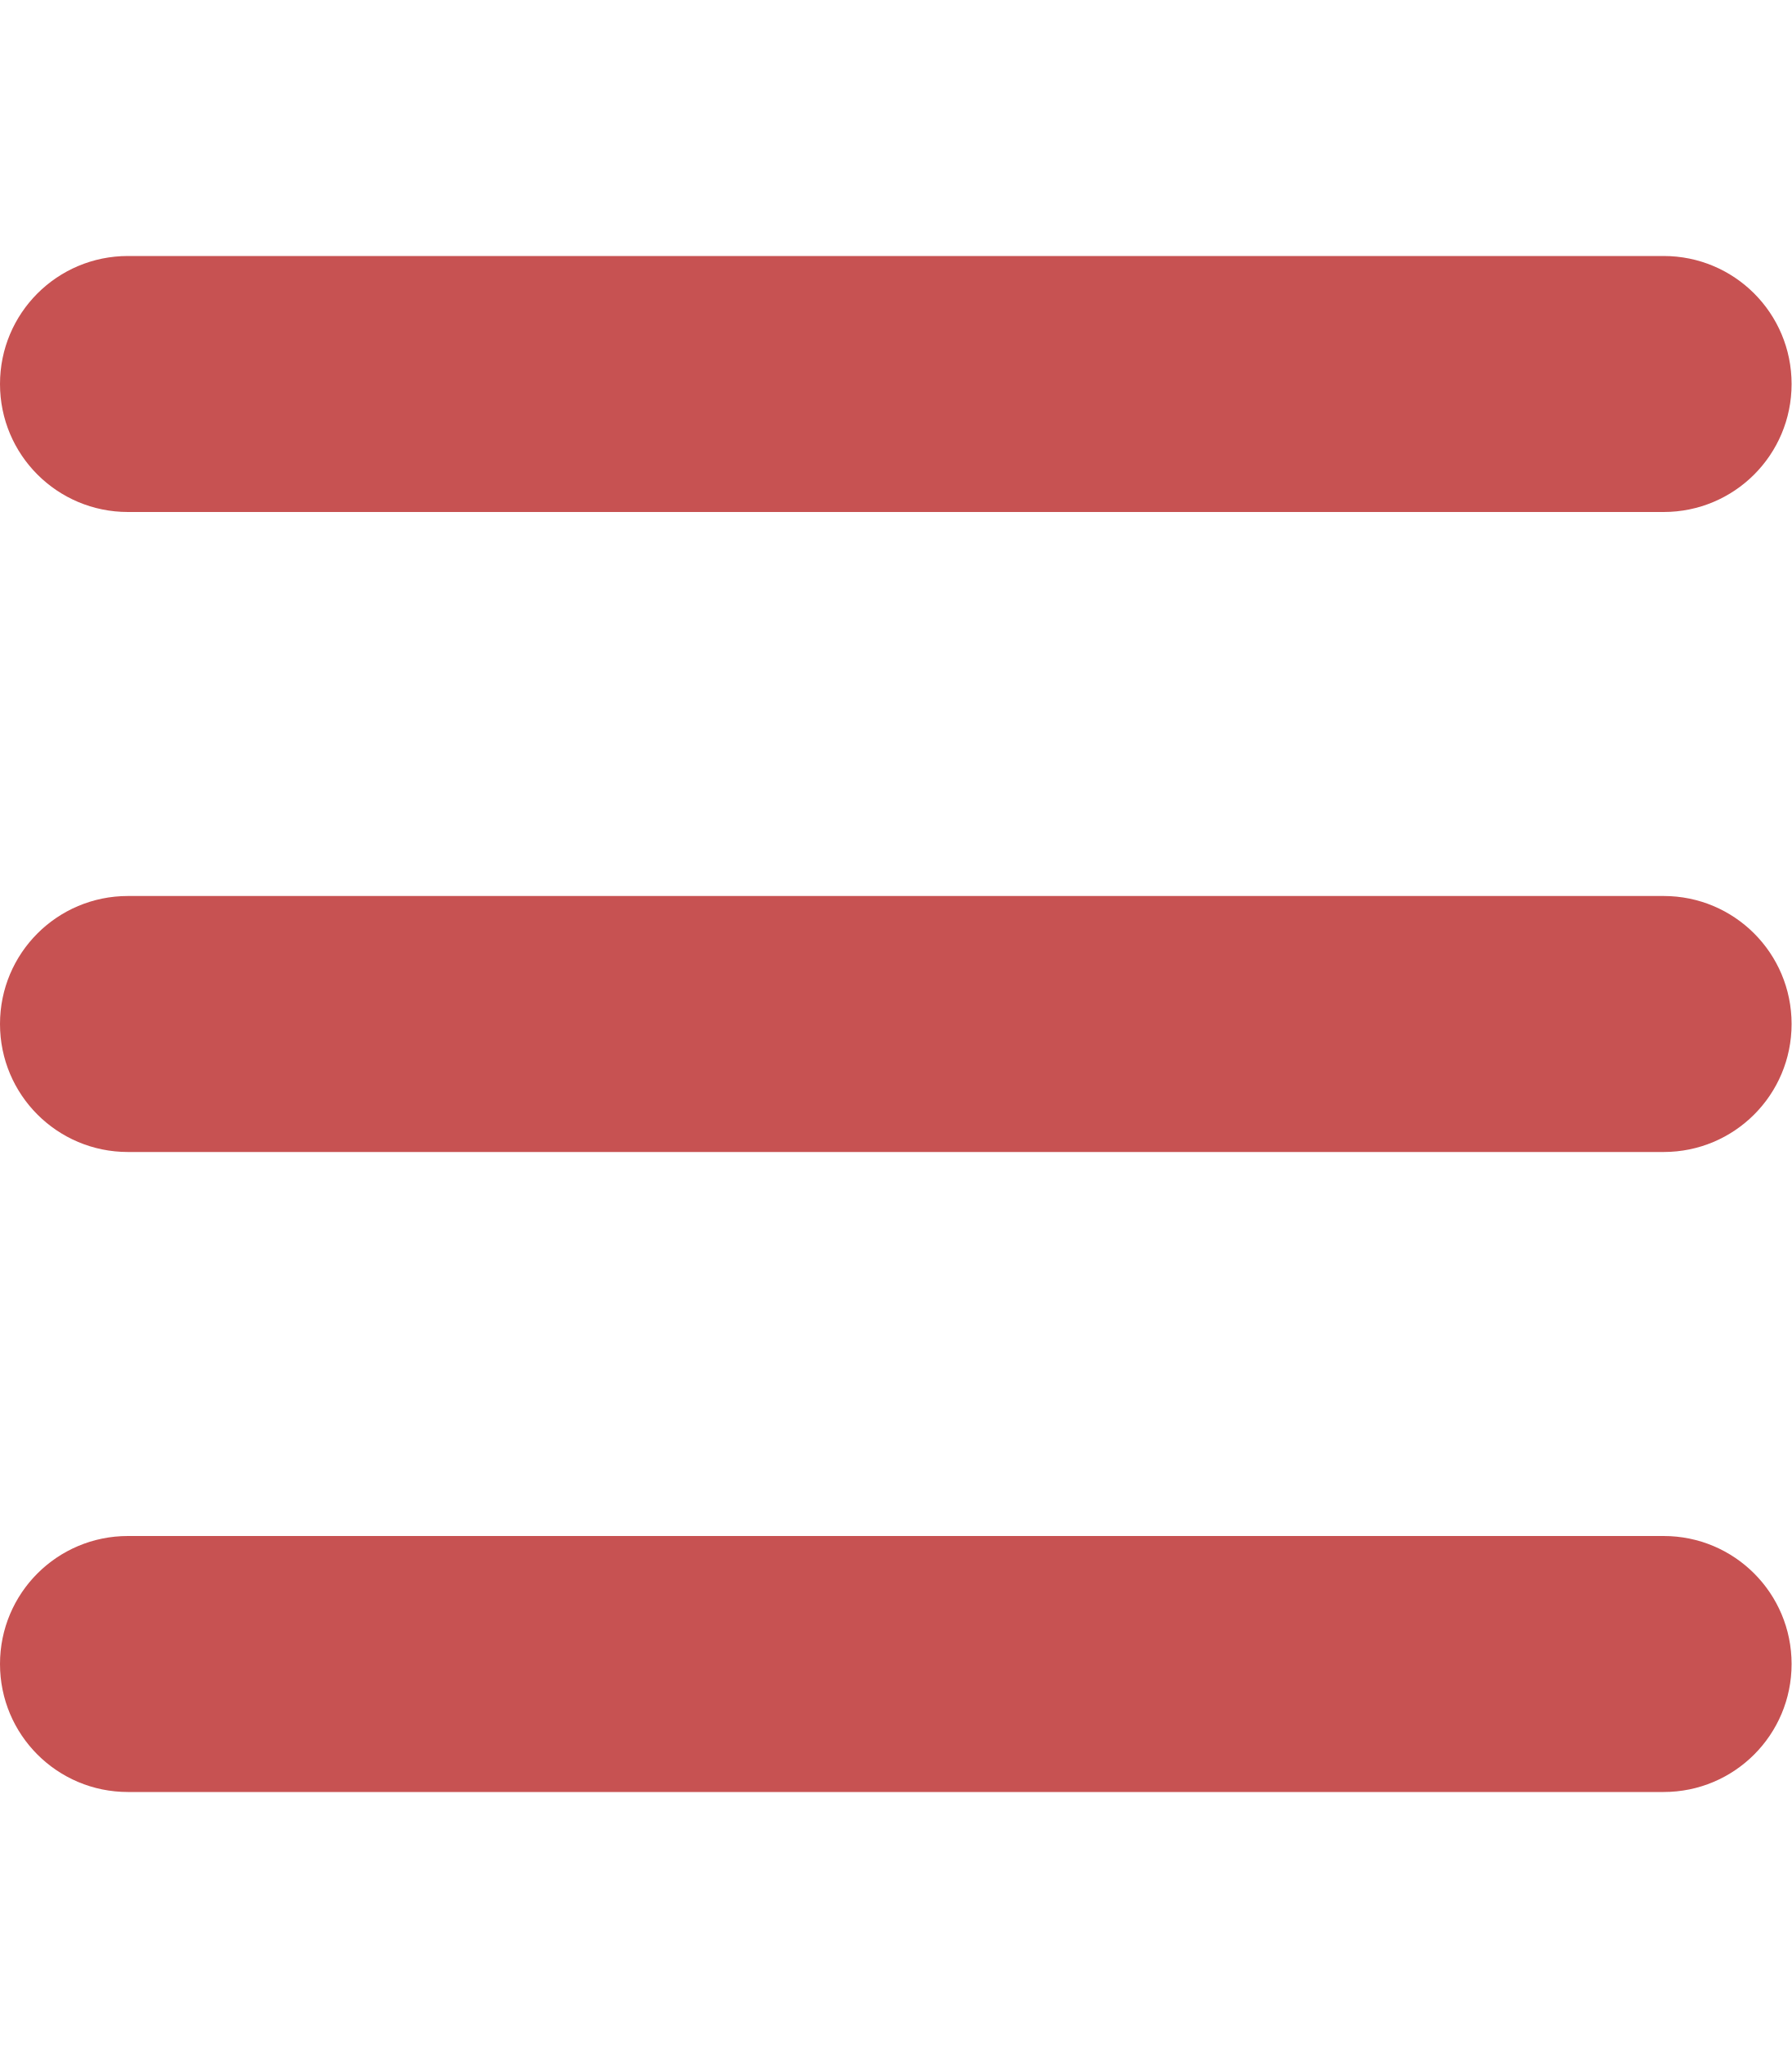
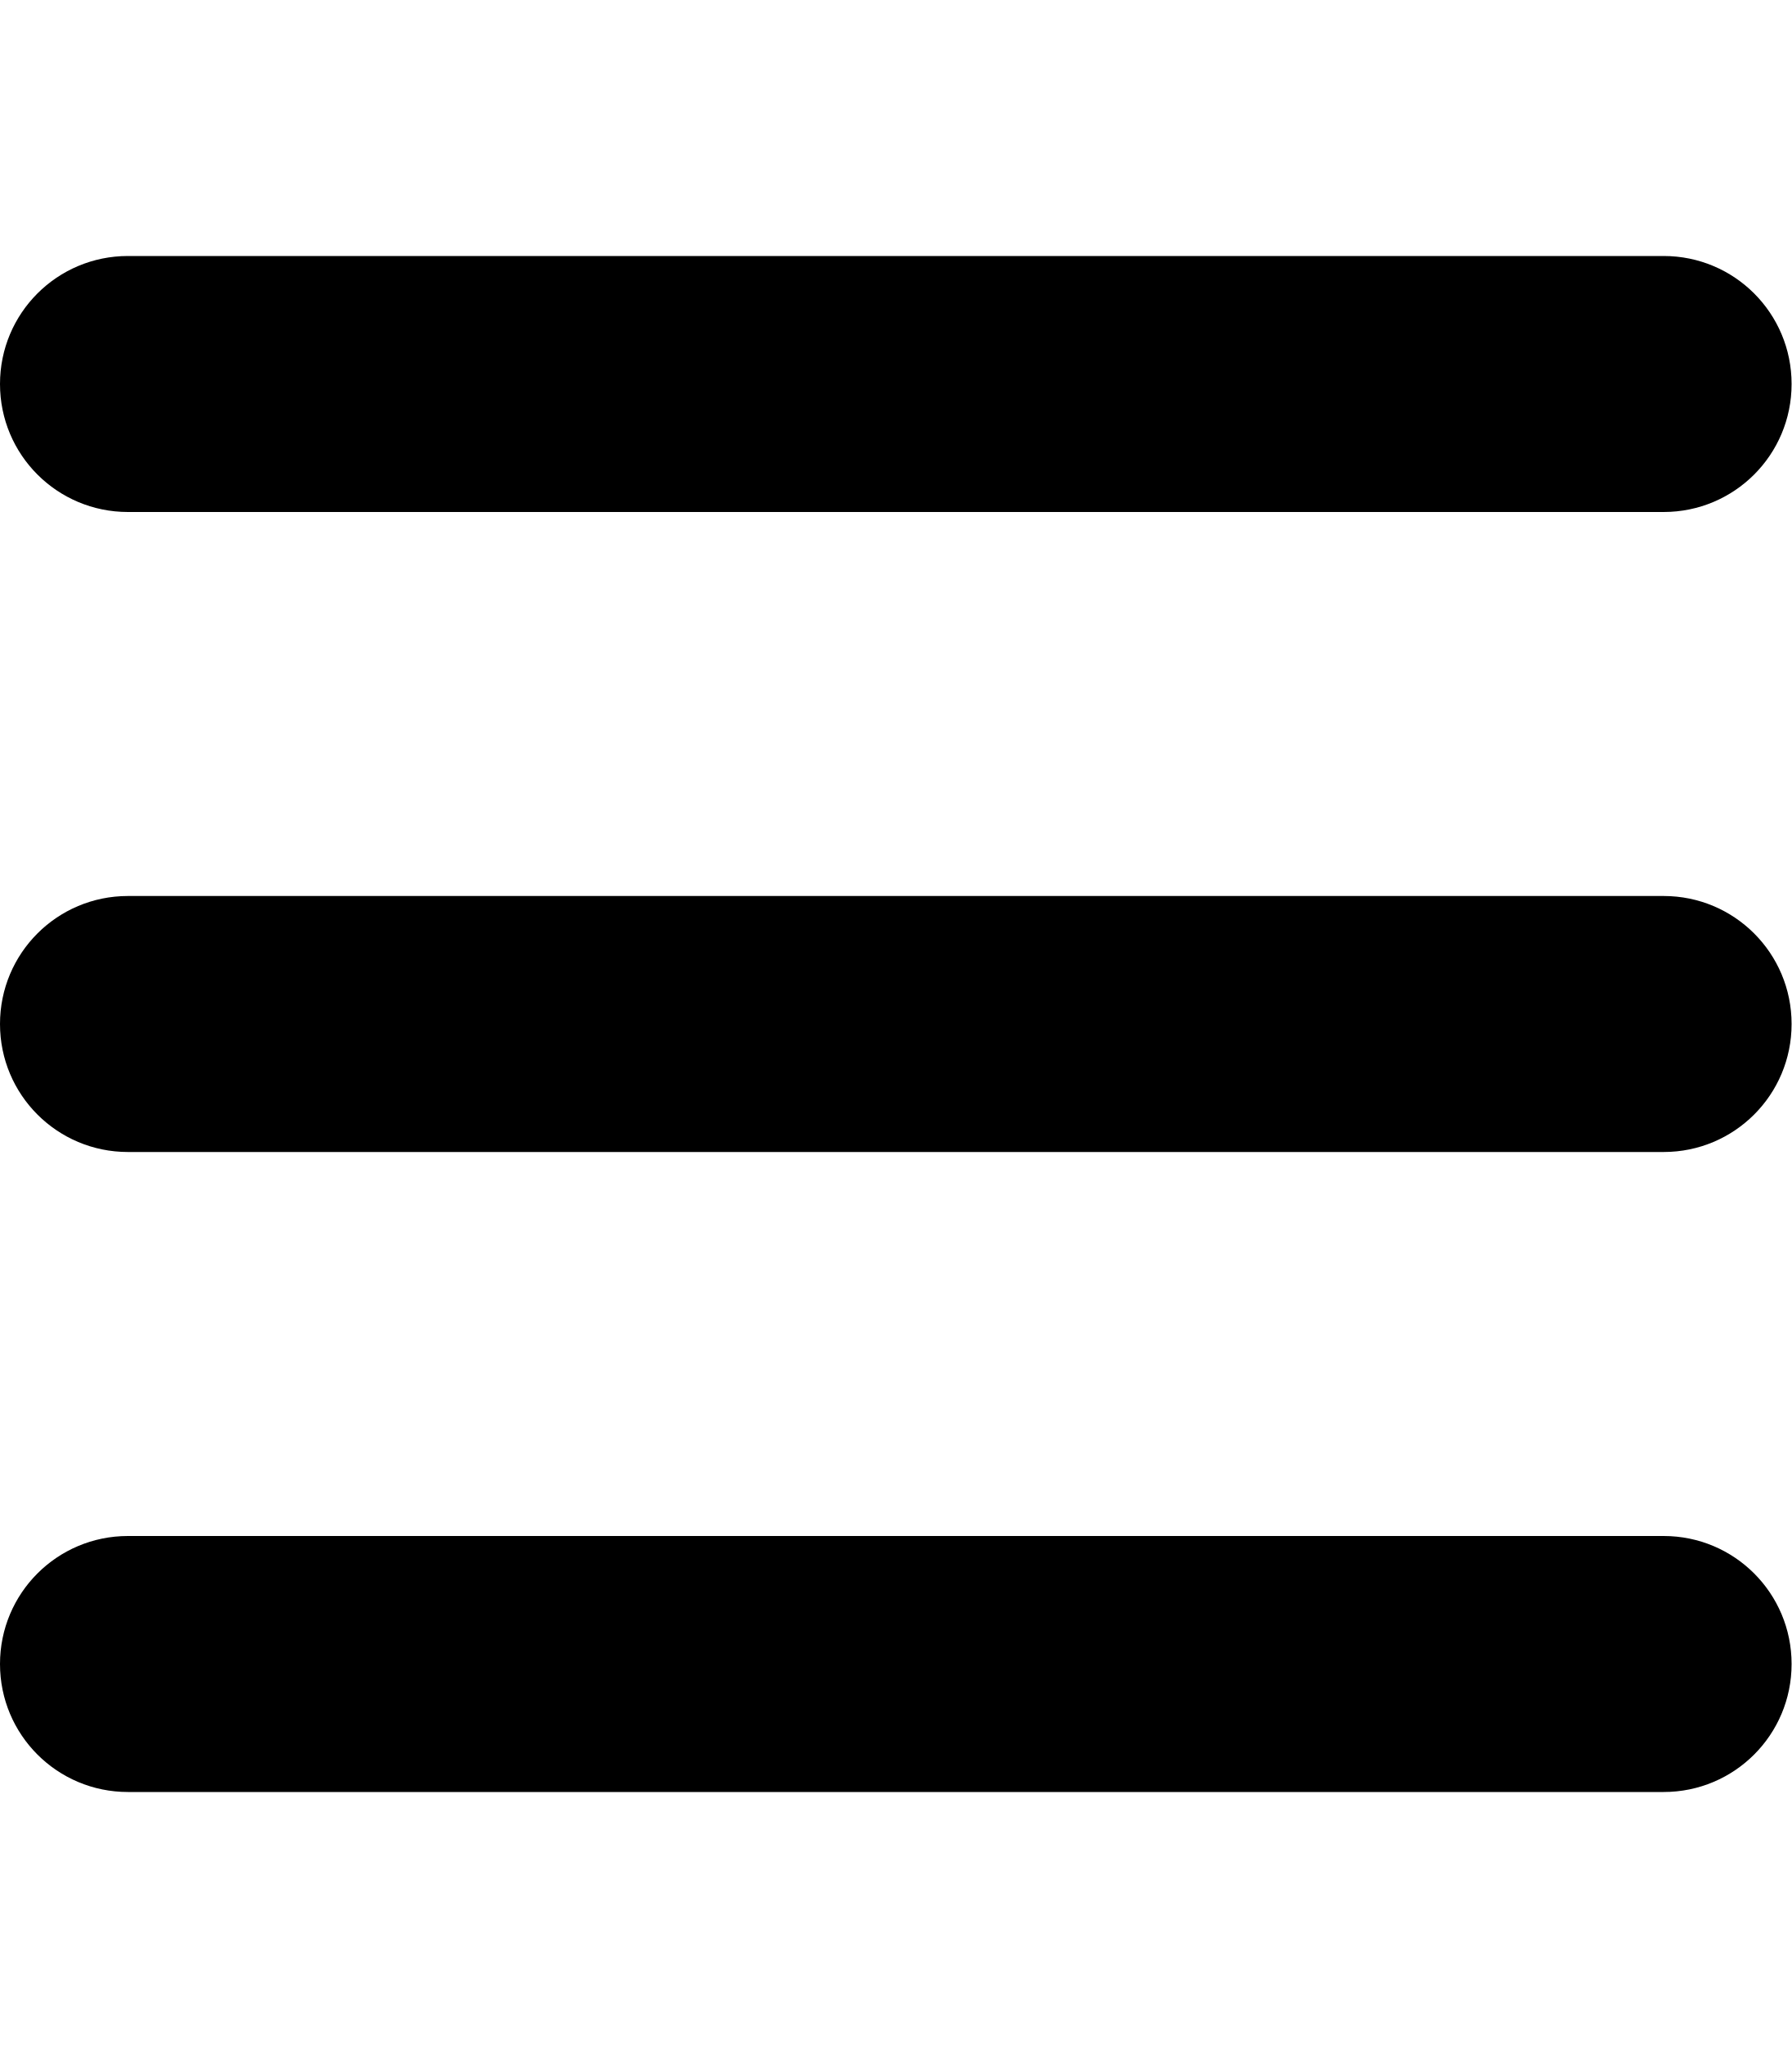
<svg xmlns="http://www.w3.org/2000/svg" viewBox="0 0 448 512">
-   <path fill="#c75252" d="M0 96C0 78.3 14.3 64 32 64H416c17.7 0 32 14.3 32 32s-14.3 32-32 32H32C14.3 128 0 113.7 0 96zM0 256c0-17.7 14.3-32 32-32H416c17.7 0 32 14.3 32 32s-14.3 32-32 32H32c-17.7 0-32-14.3-32-32zM448 416c0 17.7-14.3 32-32 32H32c-17.7 0-32-14.3-32-32s14.3-32 32-32H416c17.7 0 32 14.3 32 32z" />
+   <path fill="black" d="M0 96C0 78.3 14.3 64 32 64H416c17.7 0 32 14.3 32 32s-14.3 32-32 32H32C14.3 128 0 113.7 0 96zM0 256c0-17.7 14.3-32 32-32H416c17.7 0 32 14.3 32 32s-14.3 32-32 32H32c-17.7 0-32-14.3-32-32zM448 416c0 17.7-14.3 32-32 32H32c-17.7 0-32-14.3-32-32s14.3-32 32-32H416c17.7 0 32 14.3 32 32z" />
</svg>
